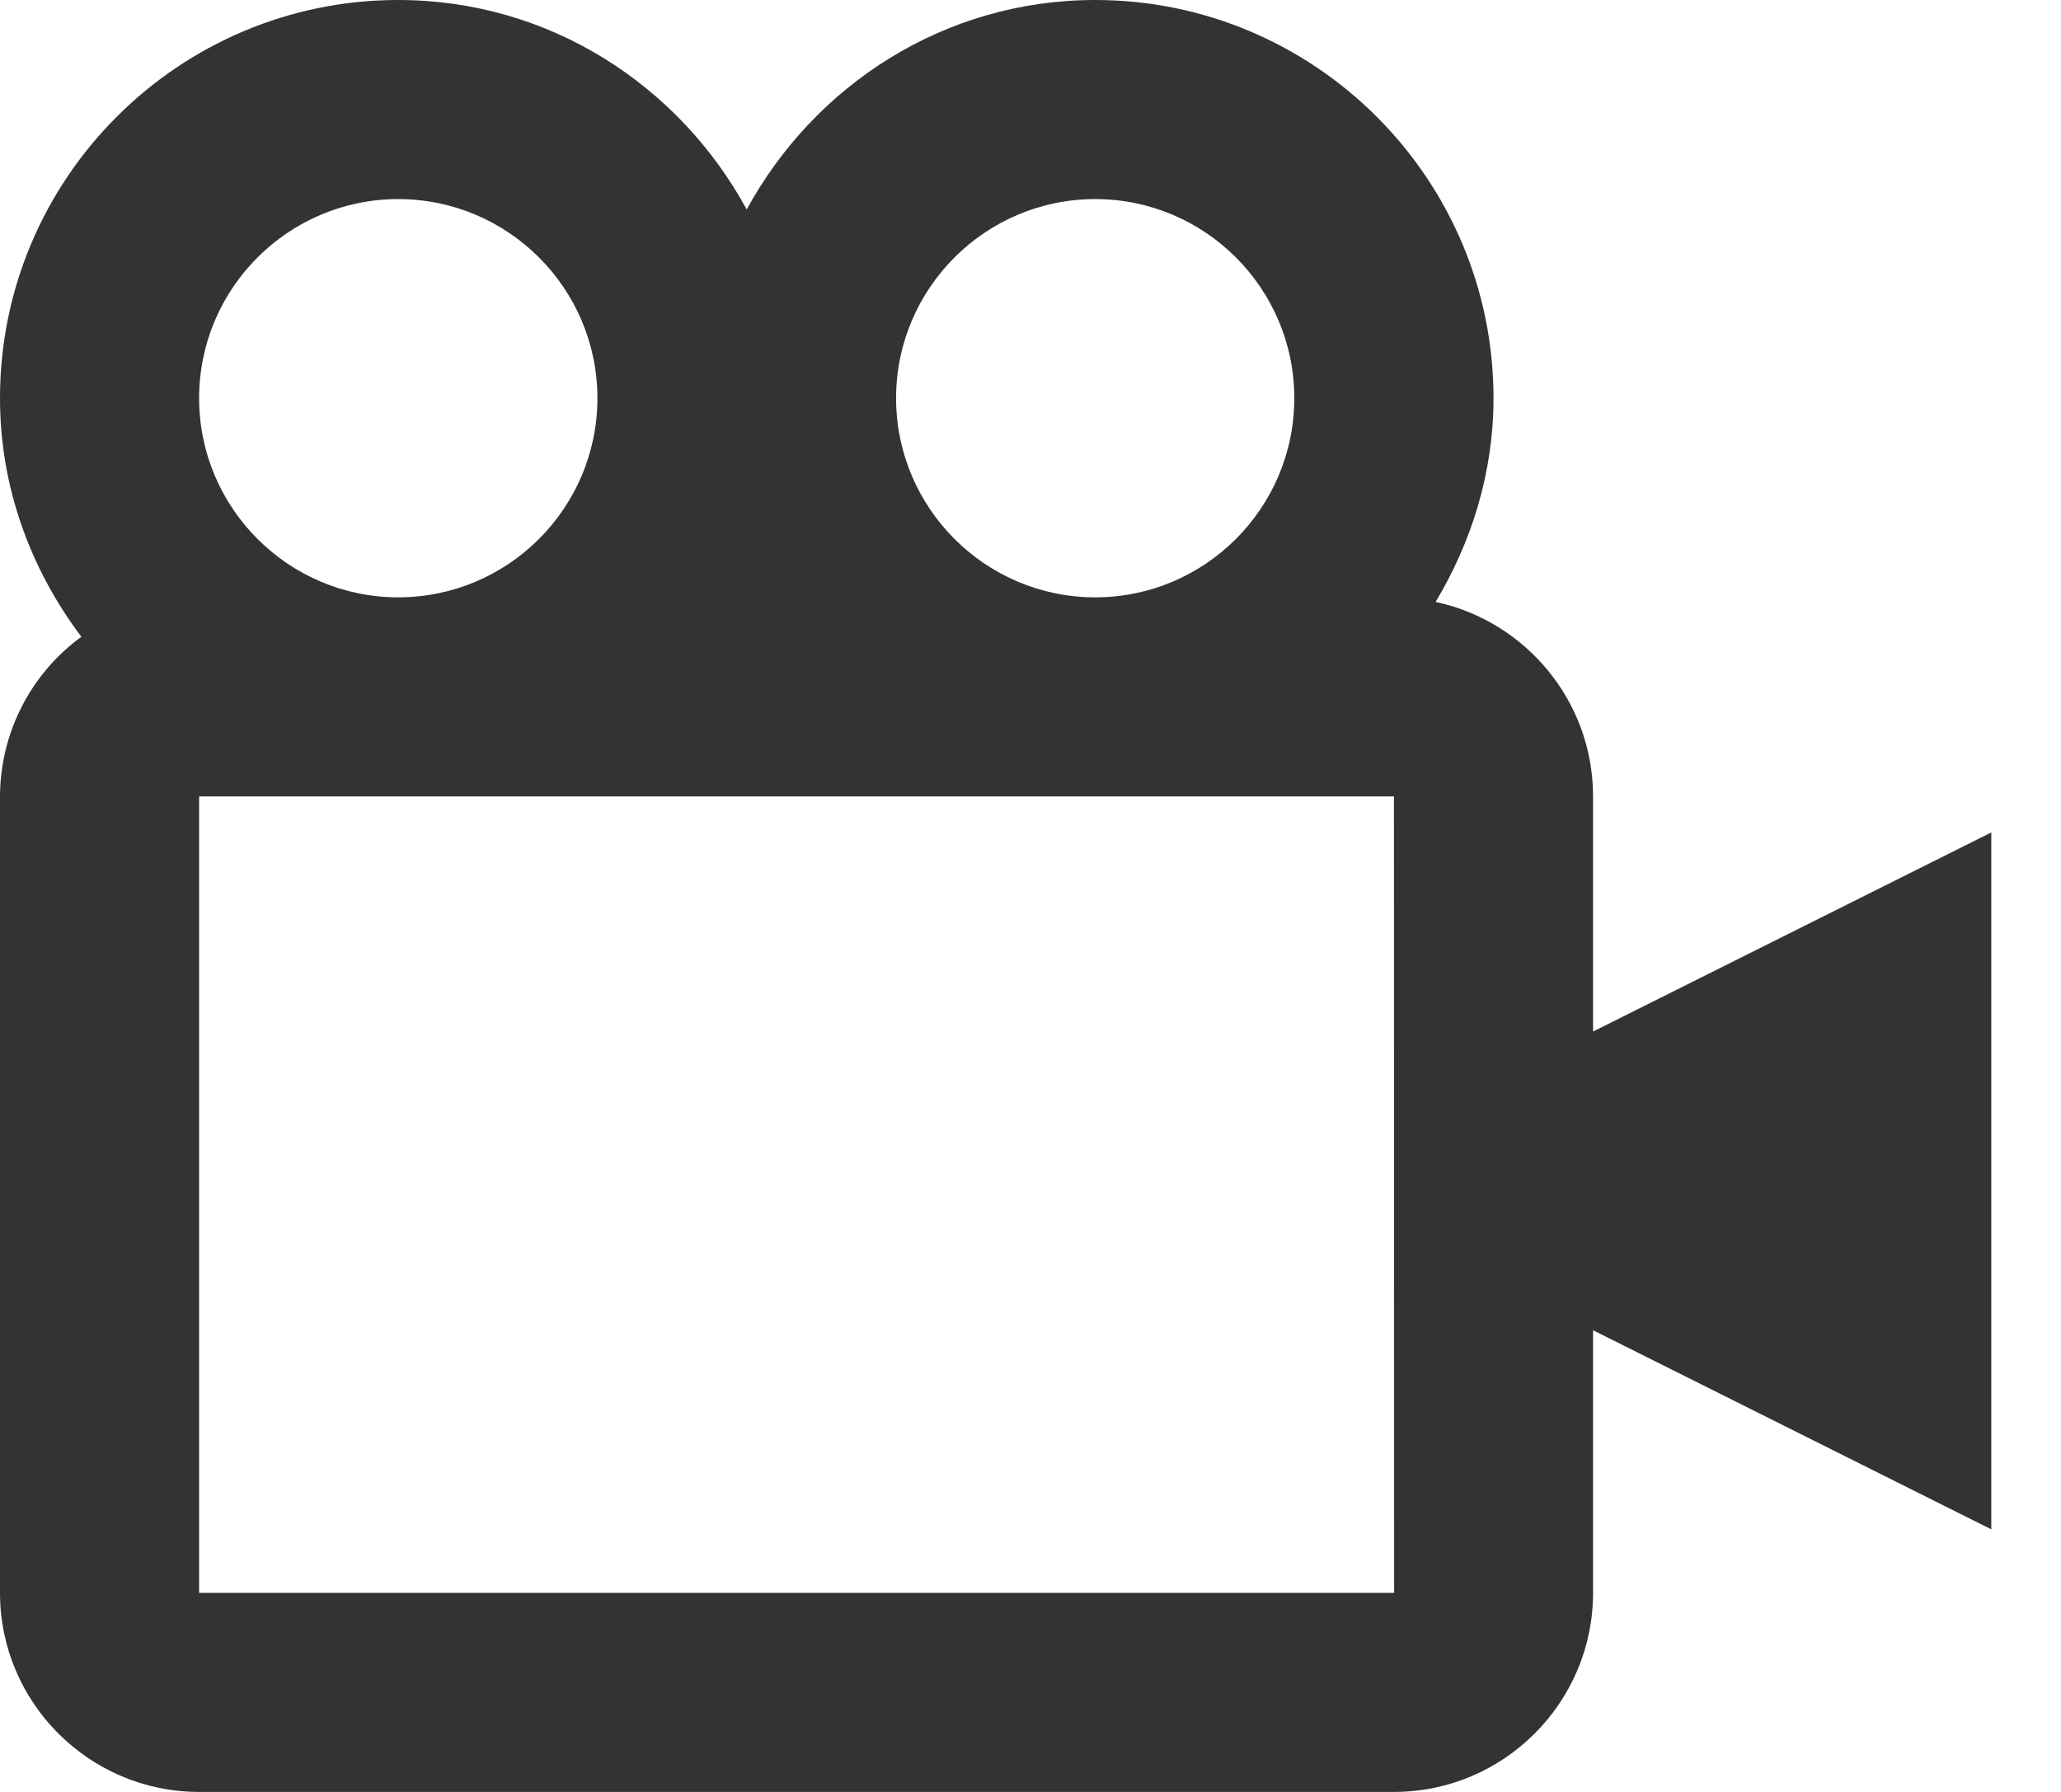
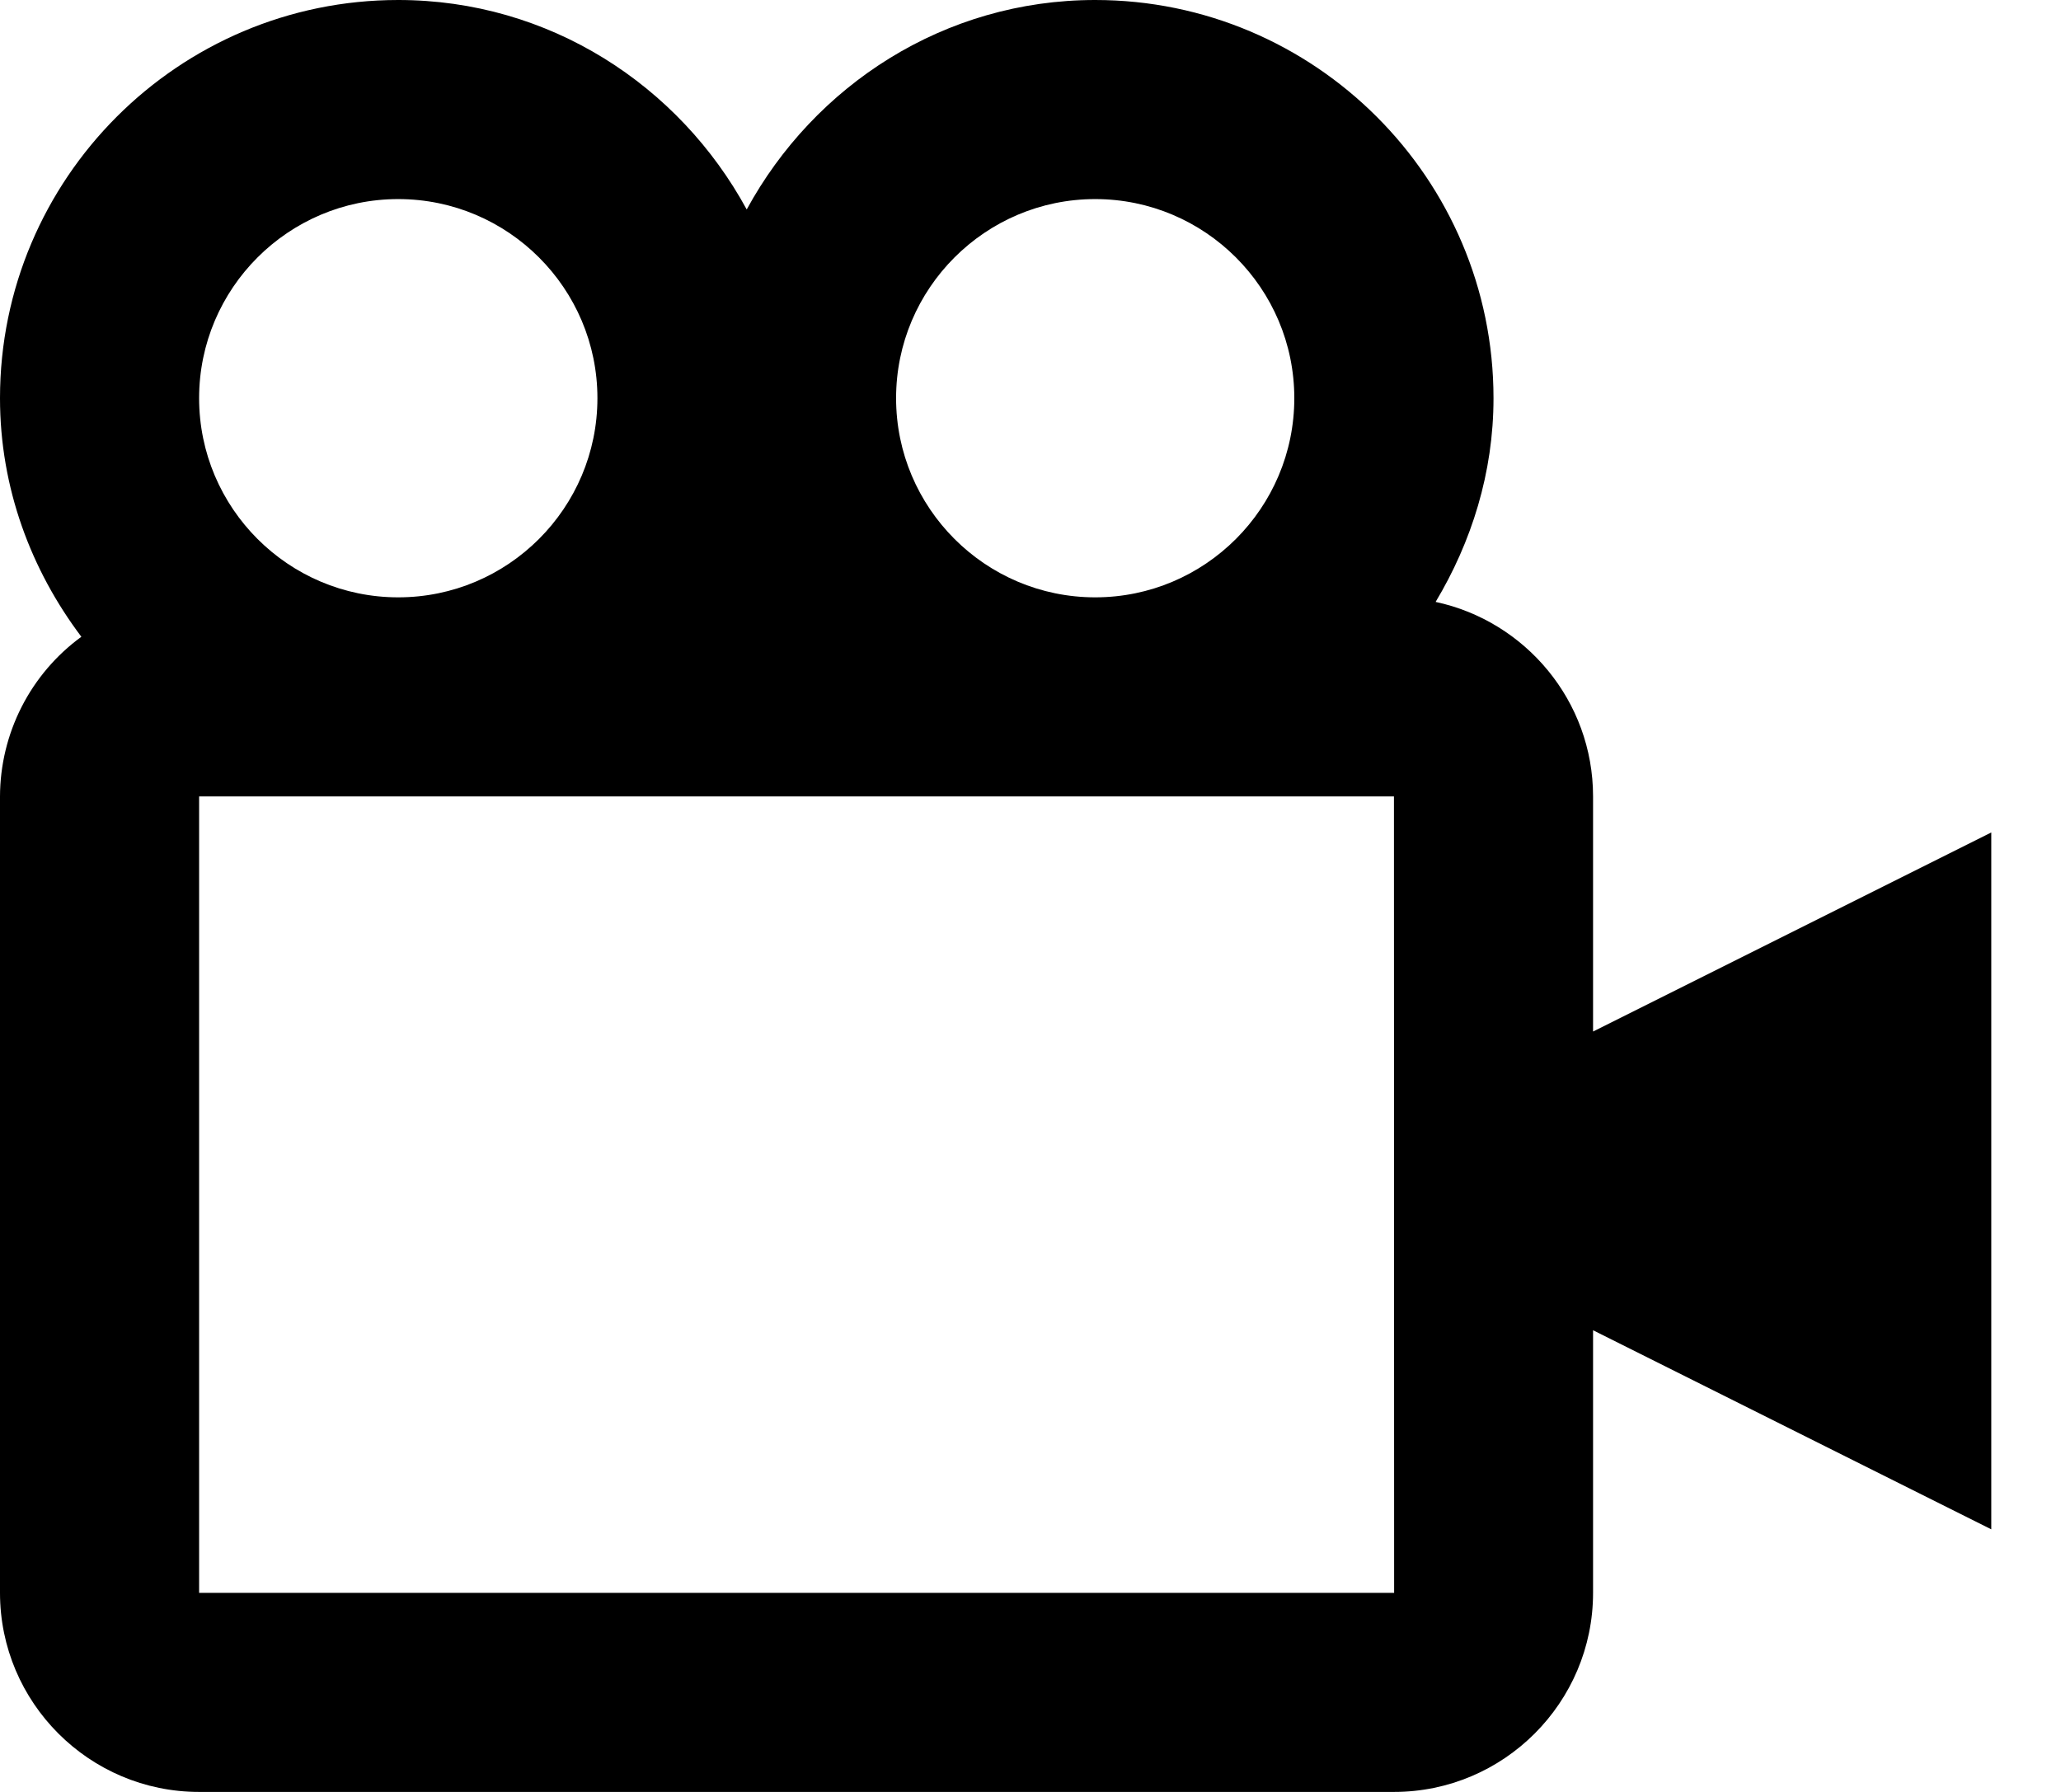
<svg xmlns="http://www.w3.org/2000/svg" width="23" height="20" viewBox="0 0 23 20" fill="none">
-   <path opacity="0.8" d="M17.778 8.889C17.778 7.823 17.022 6.932 16.021 6.718C16.421 6.05 16.667 5.278 16.667 4.444C16.667 1.993 14.673 0 12.222 0C10.537 0 9.088 0.952 8.333 2.338C7.579 0.952 6.13 0 4.444 0C1.993 0 0 1.993 0 4.444C0 5.447 0.347 6.363 0.908 7.107C0.627 7.312 0.399 7.58 0.241 7.89C0.084 8.199 0.001 8.541 0 8.889V17.778C0 19.003 0.997 20 2.222 20H15.556C16.781 20 17.778 19.003 17.778 17.778V14.847L22.222 17.069V9.291L17.778 11.513V8.889ZM12.222 2.222C13.448 2.222 14.444 3.219 14.444 4.444C14.444 5.67 13.448 6.667 12.222 6.667C10.997 6.667 10 5.67 10 4.444C10 3.219 10.997 2.222 12.222 2.222ZM4.444 2.222C5.67 2.222 6.667 3.219 6.667 4.444C6.667 5.67 5.67 6.667 4.444 6.667C3.219 6.667 2.222 5.67 2.222 4.444C2.222 3.219 3.219 2.222 4.444 2.222ZM2.222 17.778V8.889H15.556L15.558 17.778H2.222Z" fill="currentColor" />
+   <path opacity="1" d="M17.778 8.889C17.778 7.823 17.022 6.932 16.021 6.718C16.421 6.05 16.667 5.278 16.667 4.444C16.667 1.993 14.673 0 12.222 0C10.537 0 9.088 0.952 8.333 2.338C7.579 0.952 6.13 0 4.444 0C1.993 0 0 1.993 0 4.444C0 5.447 0.347 6.363 0.908 7.107C0.627 7.312 0.399 7.58 0.241 7.89C0.084 8.199 0.001 8.541 0 8.889V17.778C0 19.003 0.997 20 2.222 20H15.556C16.781 20 17.778 19.003 17.778 17.778V14.847L22.222 17.069V9.291L17.778 11.513V8.889ZM12.222 2.222C13.448 2.222 14.444 3.219 14.444 4.444C14.444 5.67 13.448 6.667 12.222 6.667C10.997 6.667 10 5.67 10 4.444C10 3.219 10.997 2.222 12.222 2.222ZM4.444 2.222C5.67 2.222 6.667 3.219 6.667 4.444C6.667 5.67 5.67 6.667 4.444 6.667C3.219 6.667 2.222 5.67 2.222 4.444C2.222 3.219 3.219 2.222 4.444 2.222ZM2.222 17.778V8.889H15.556L15.558 17.778H2.222Z" fill="currentColor" />
</svg>
